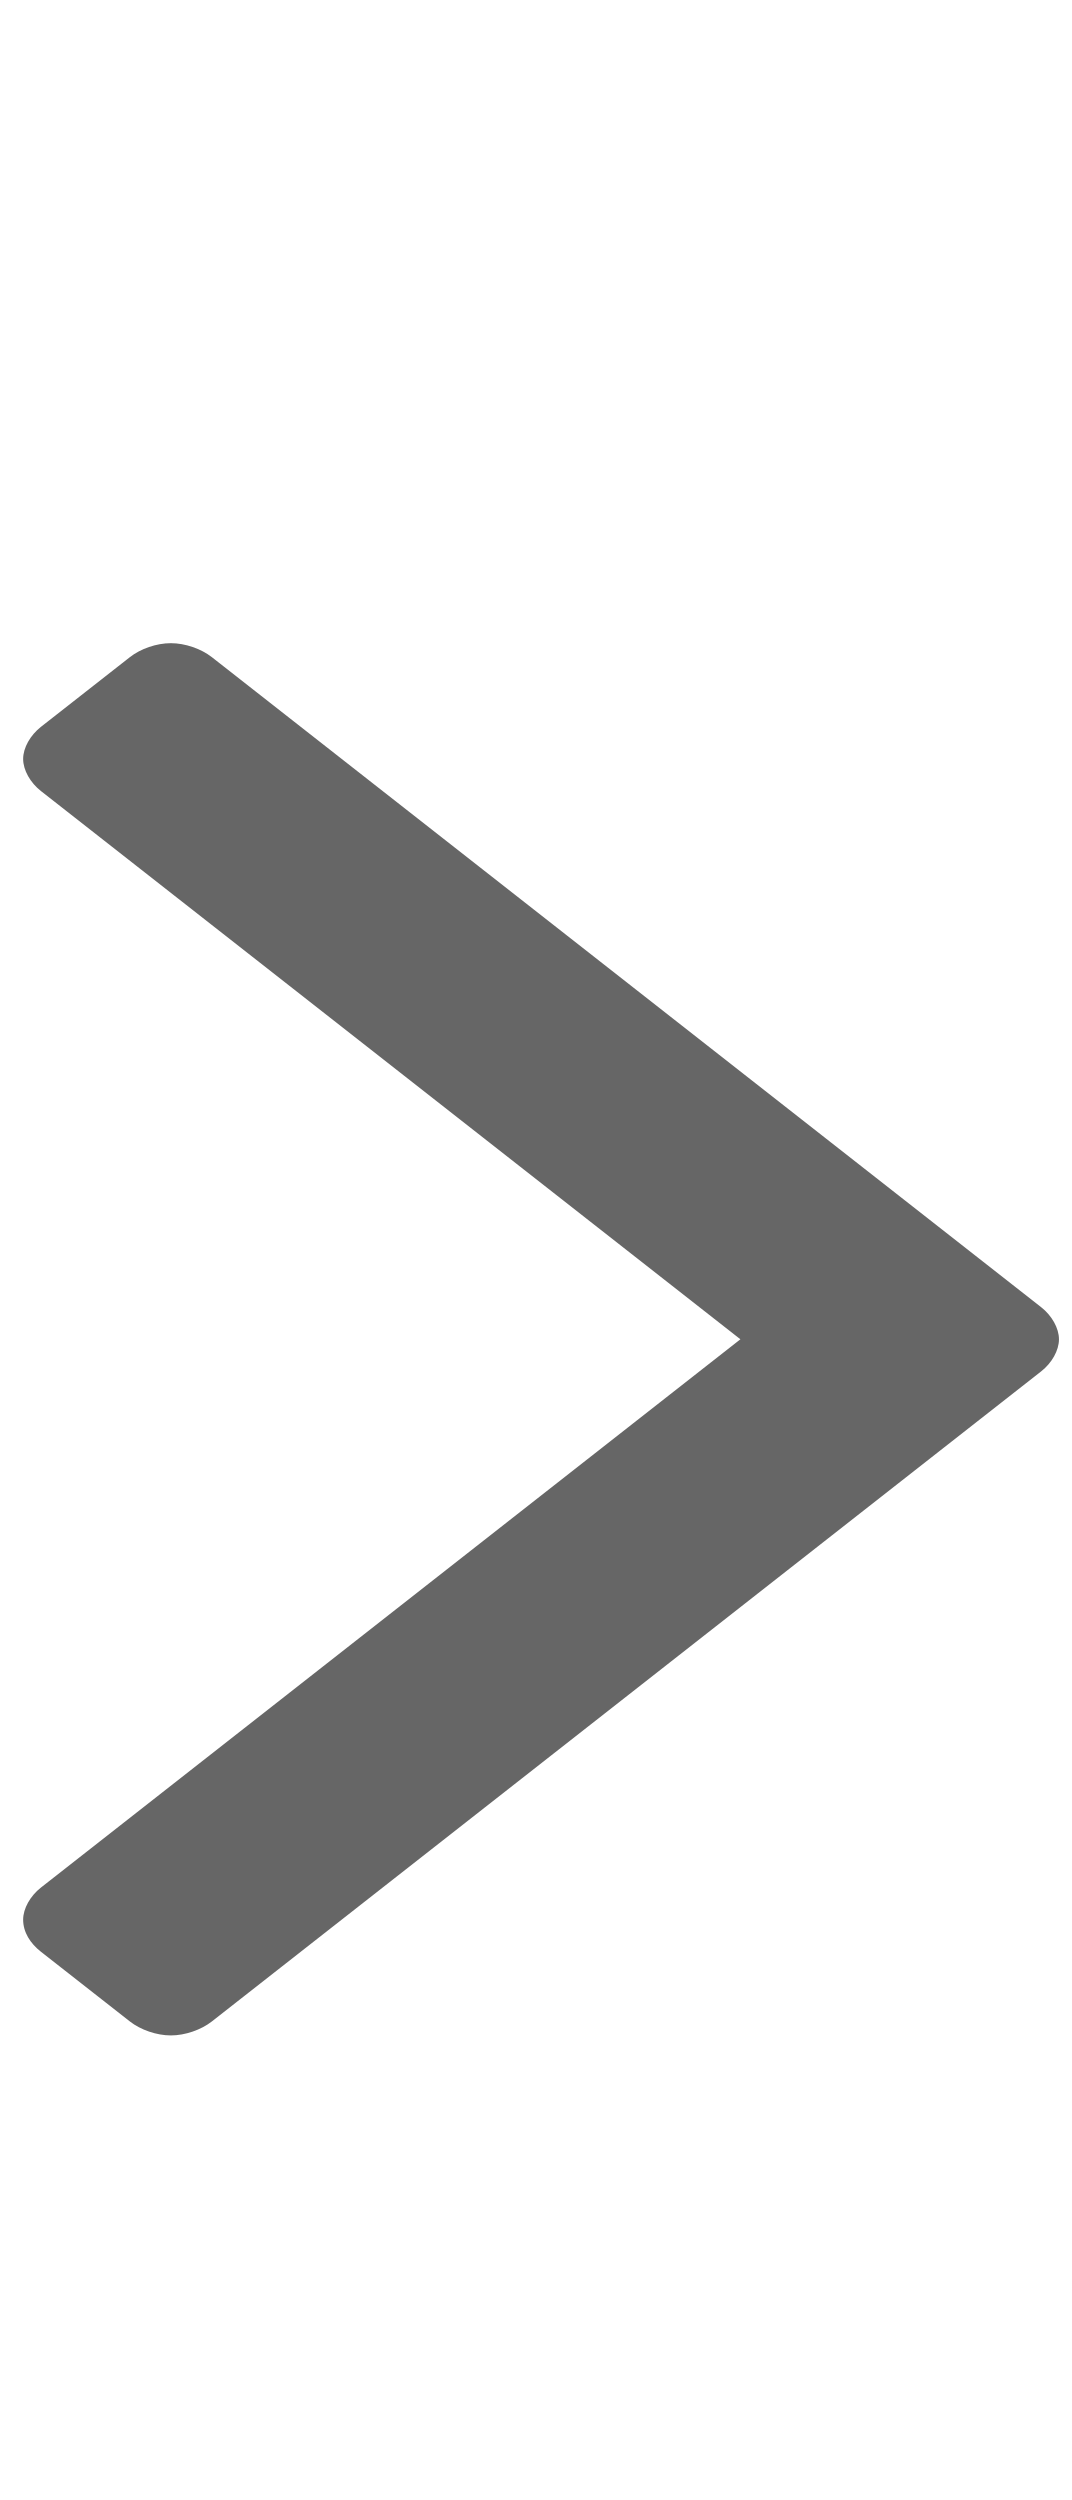
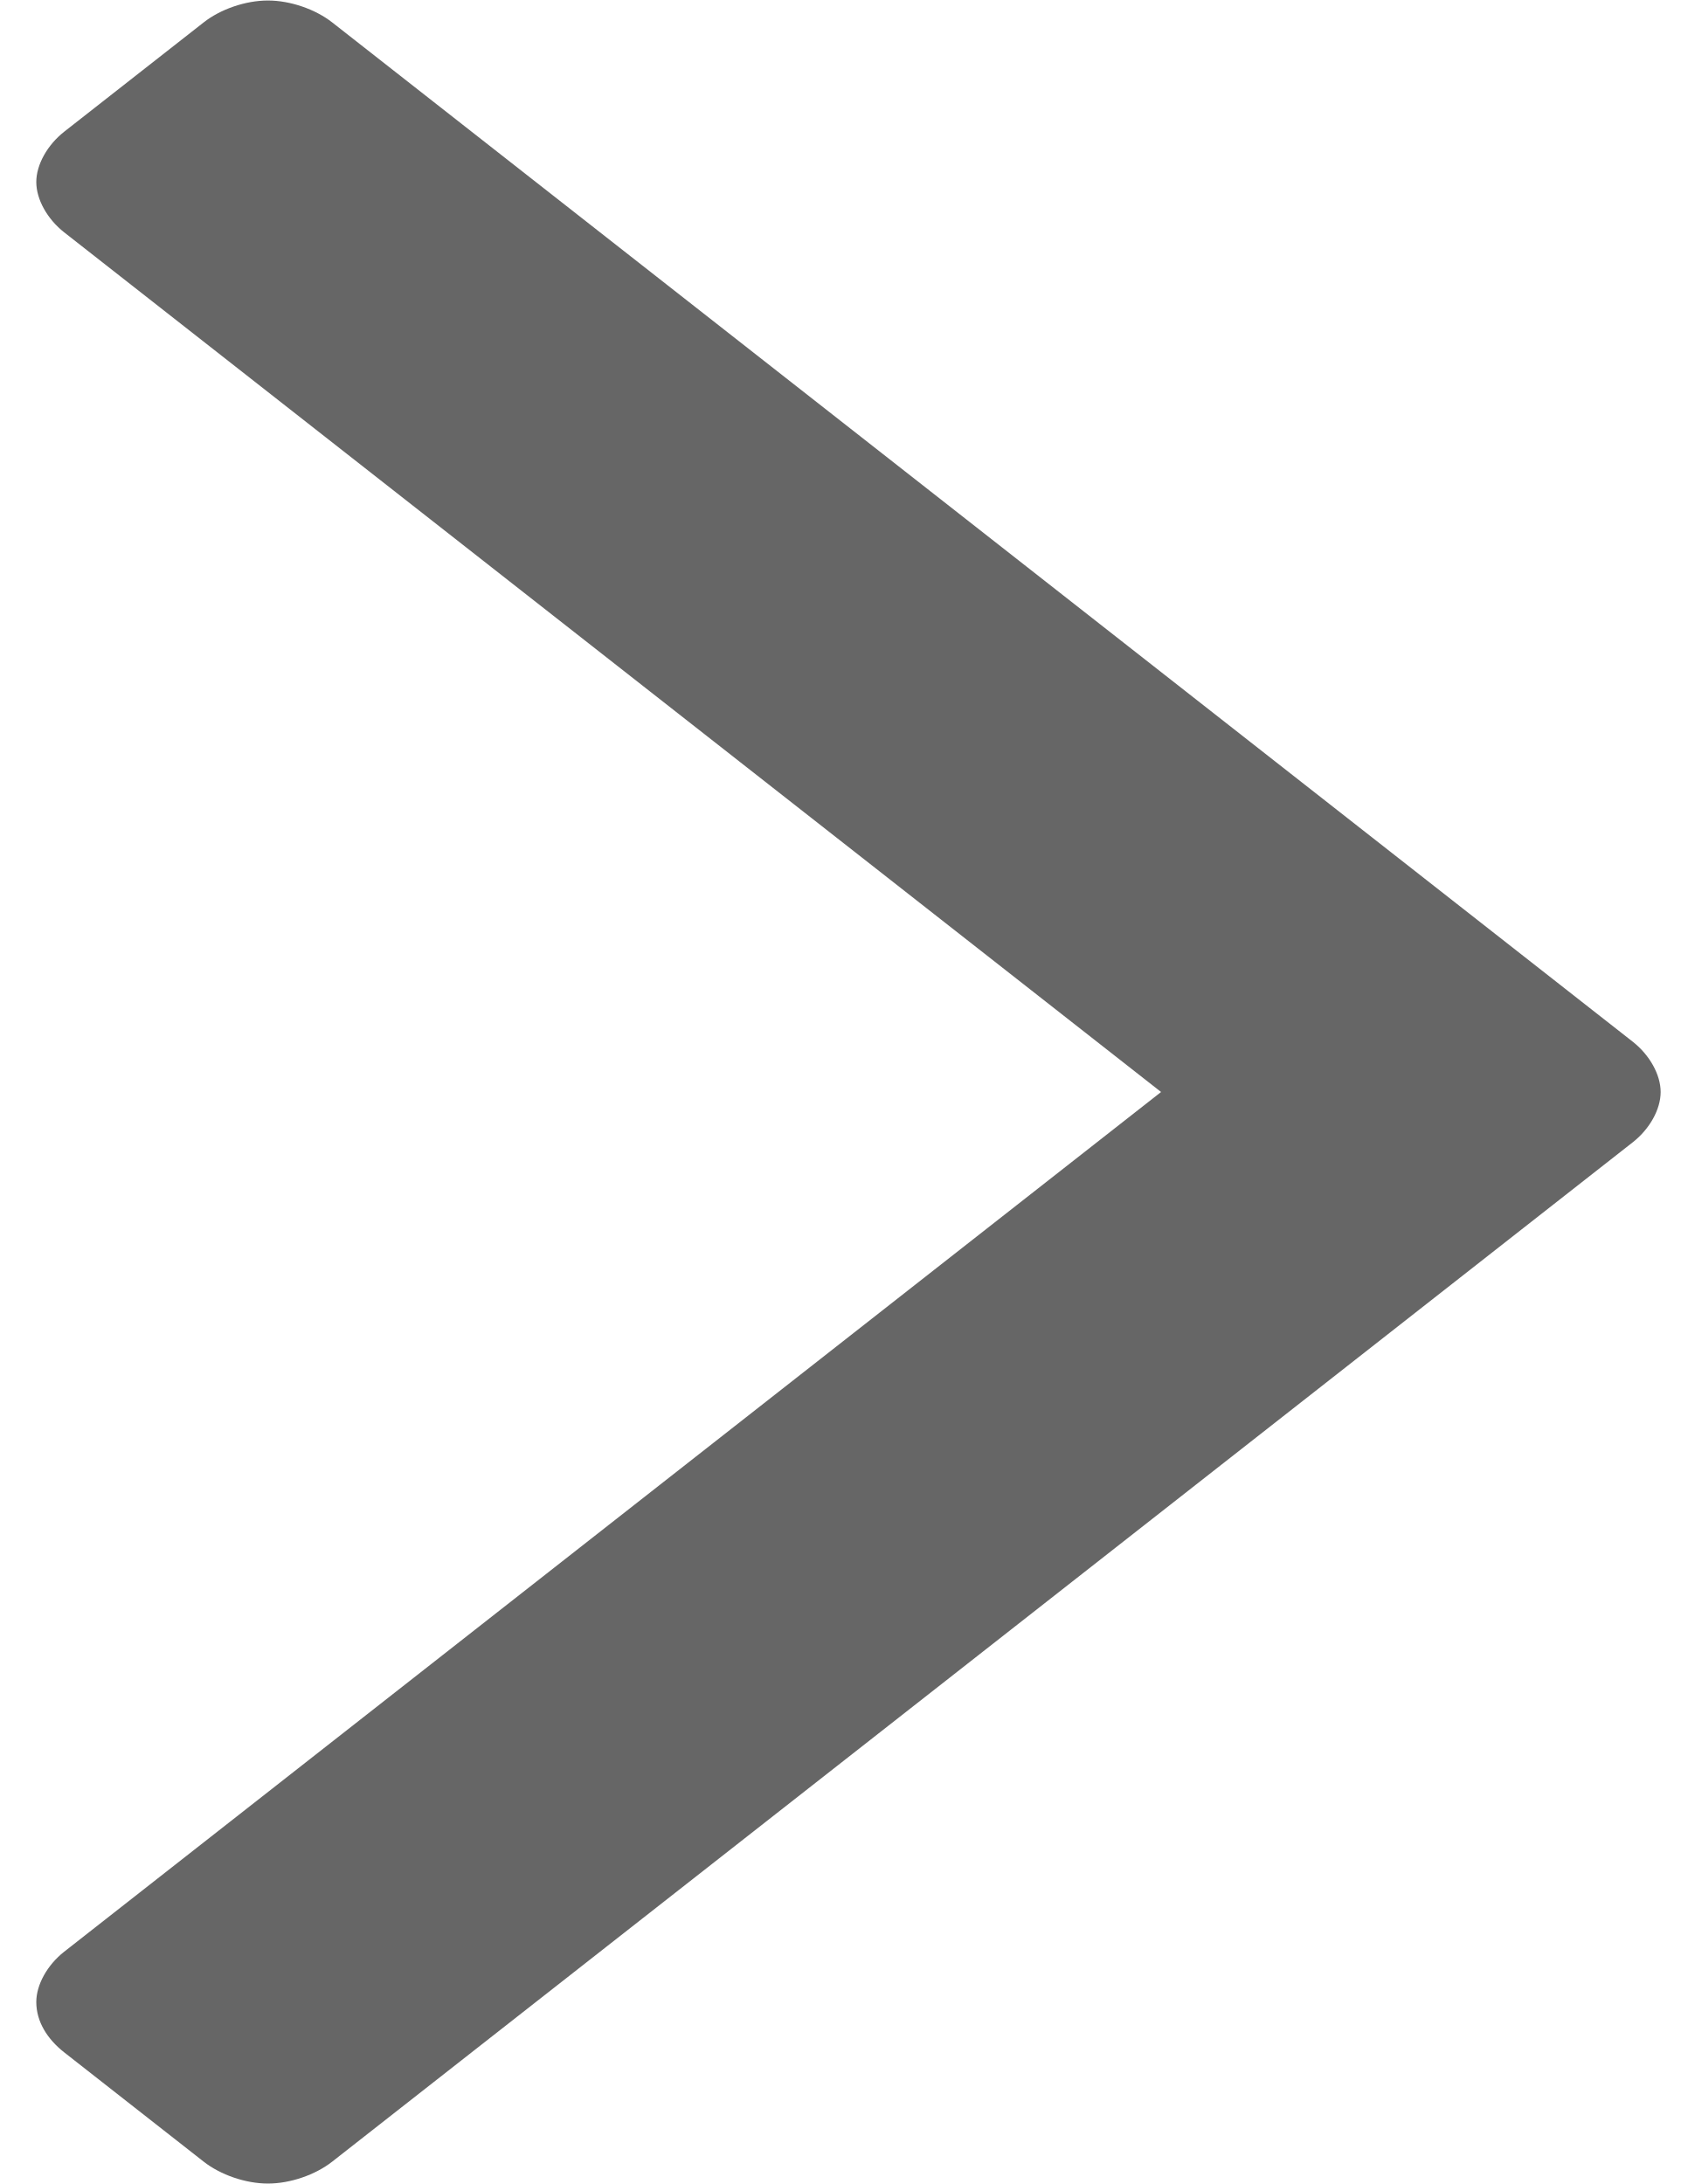
- <svg xmlns="http://www.w3.org/2000/svg" width="30" height="70" viewBox="0 0 30 70" fill="none">
-   <path d="M29.651 37.5C29.651 37.812 29.452 38.164 29.153 38.398L5.93 56.602C5.631 56.836 5.183 56.992 4.784 56.992C4.385 56.992 3.937 56.836 3.638 56.602L1.146 54.649C0.847 54.414 0.648 54.102 0.648 53.75C0.648 53.438 0.848 53.086 1.146 52.852L20.731 37.5L1.146 22.149C0.847 21.914 0.648 21.563 0.648 21.25C0.648 20.938 0.848 20.587 1.146 20.352L3.638 18.399C3.937 18.164 4.385 18.009 4.784 18.009C5.183 18.009 5.631 18.165 5.93 18.399L29.153 36.602C29.452 36.837 29.651 37.188 29.651 37.501V37.5Z" fill="#666666" />
+ <svg xmlns="http://www.w3.org/2000/svg" width="30" height="39" viewBox="0 0 30 39" fill="none">
+   <path d="M29.651 19.5C29.651 19.812 29.452 20.164 29.153 20.398L5.93 38.602C5.631 38.836 5.183 38.992 4.784 38.992C4.385 38.992 3.937 38.836 3.638 38.602L1.146 36.649C0.847 36.414 0.648 36.102 0.648 35.75C0.648 35.438 0.848 35.086 1.146 34.852L20.731 19.5L1.146 4.149C0.847 3.914 0.648 3.563 0.648 3.25C0.648 2.938 0.848 2.587 1.146 2.352L3.638 0.399C3.937 0.164 4.385 0.009 4.784 0.009C5.183 0.009 5.631 0.165 5.93 0.399L29.153 18.602C29.452 18.837 29.651 19.188 29.651 19.501V19.5Z" fill="#666666" />
</svg>
